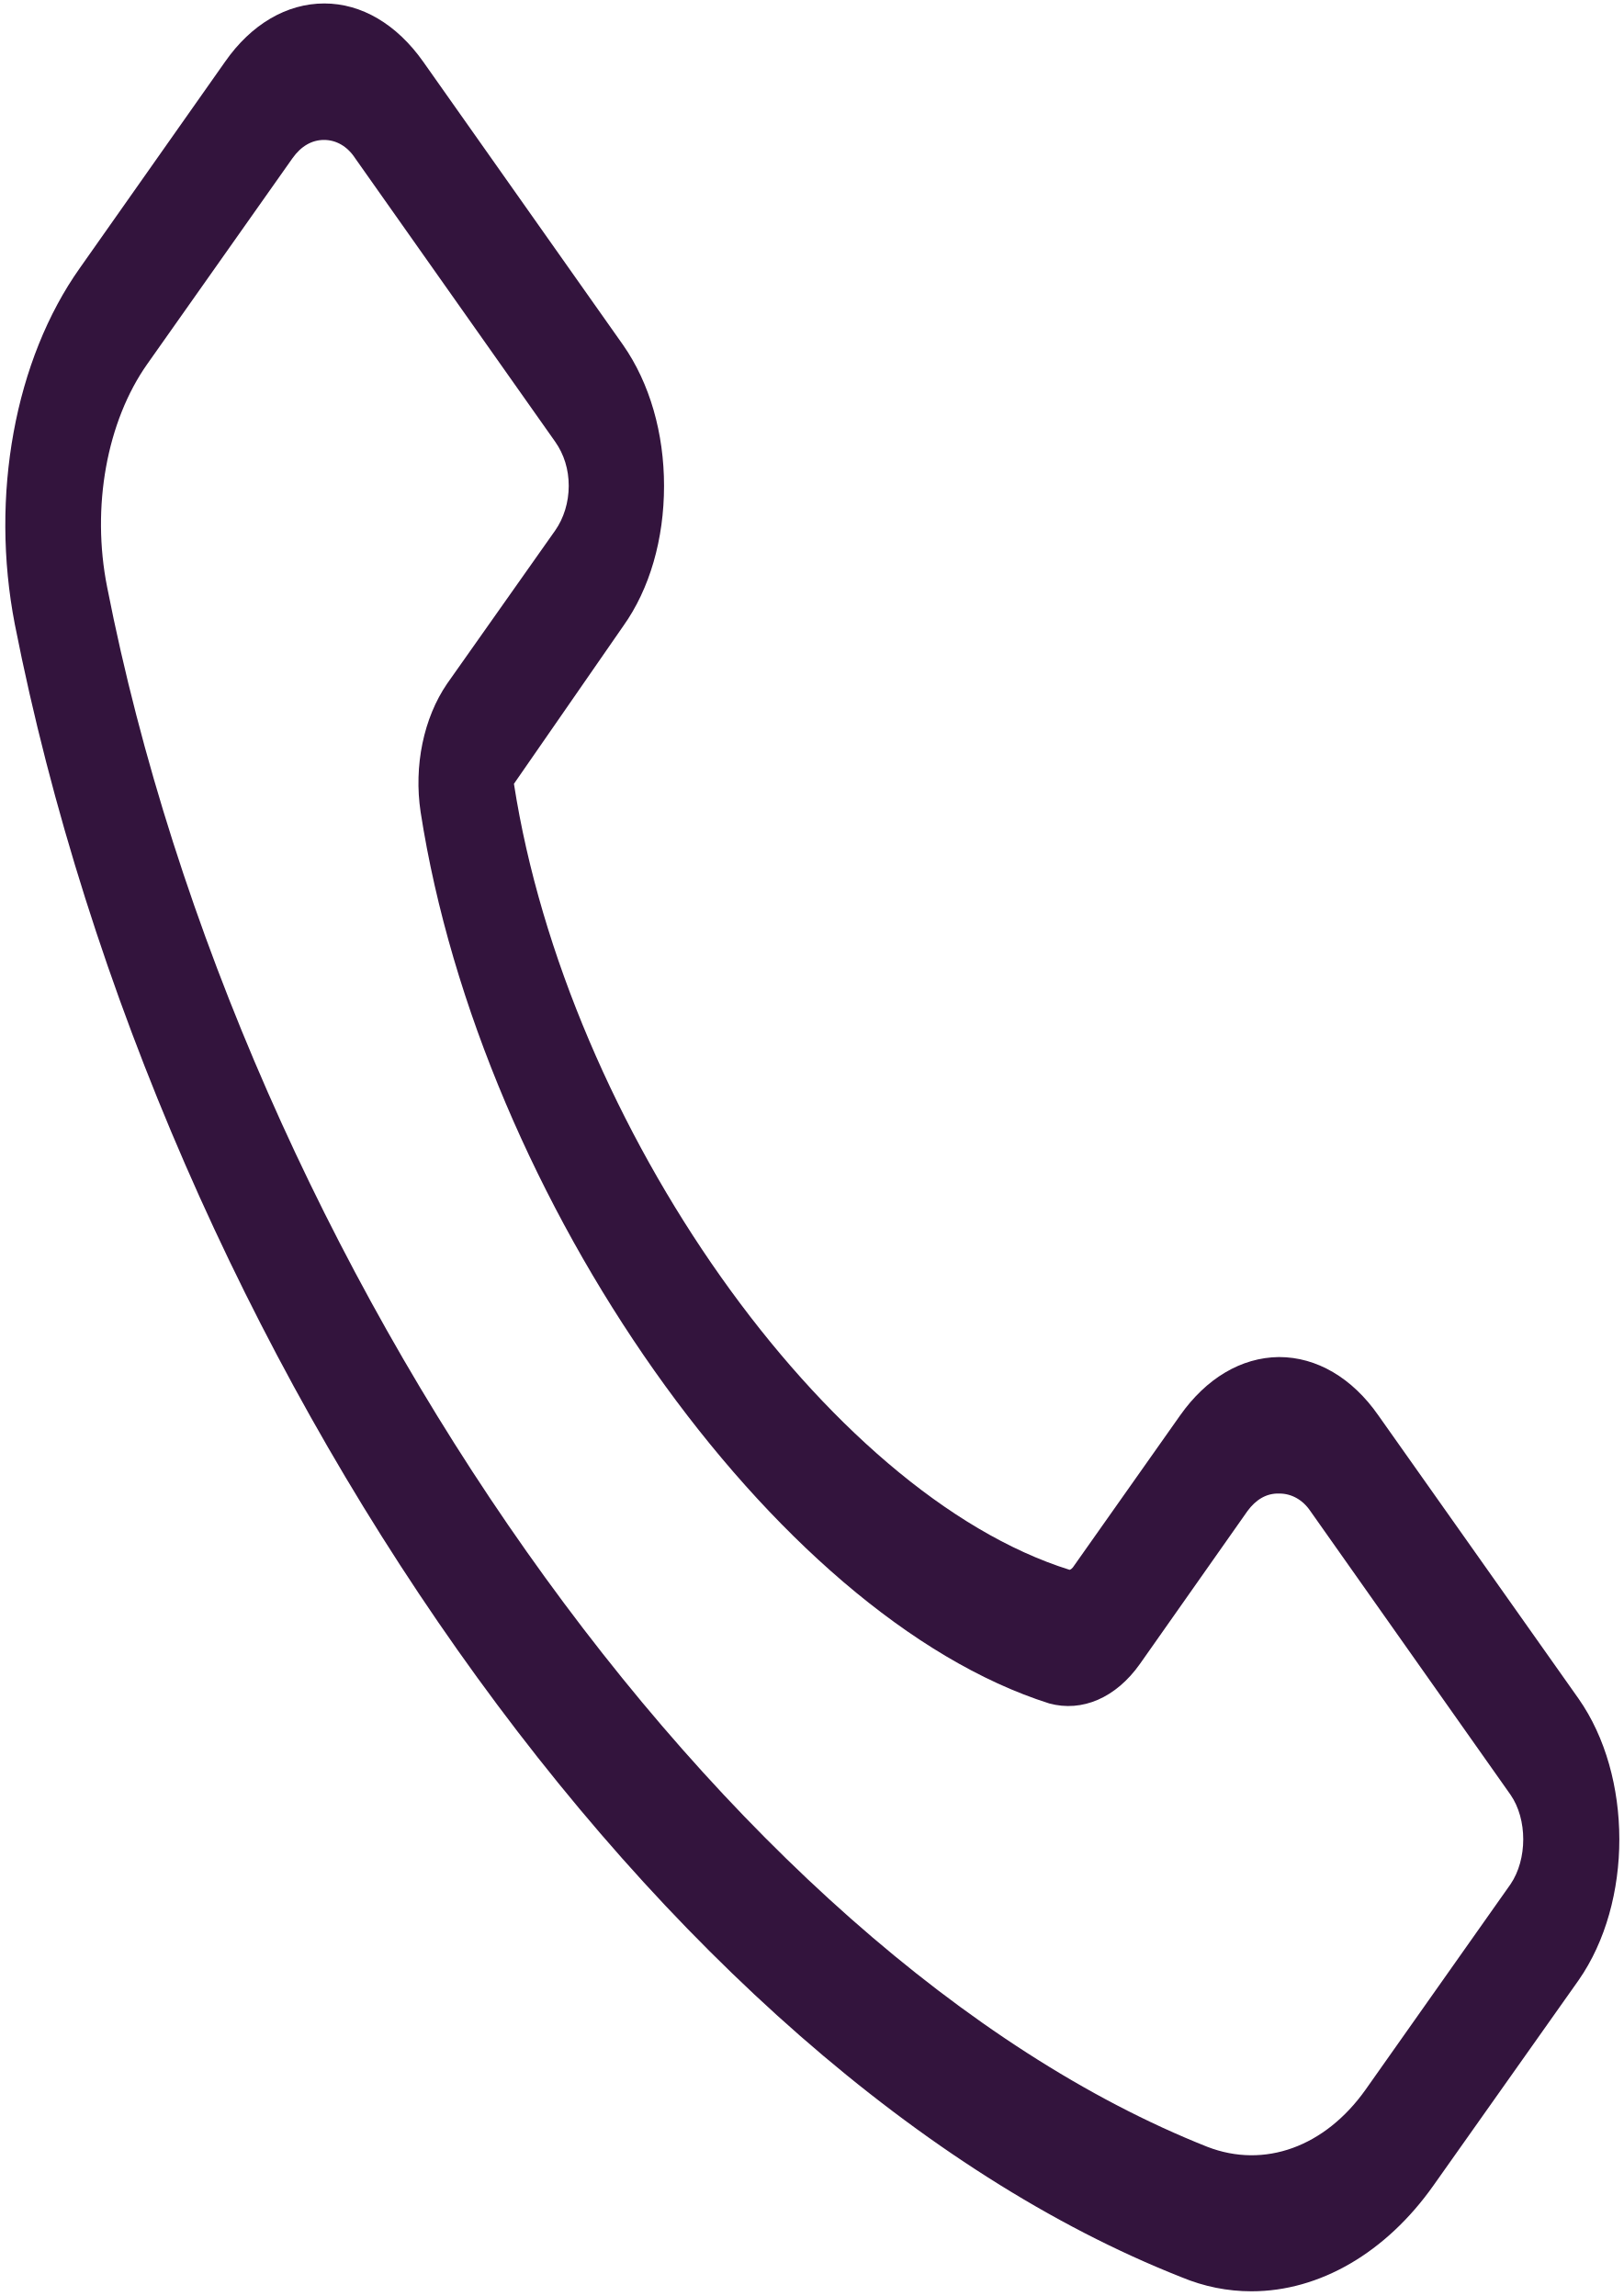
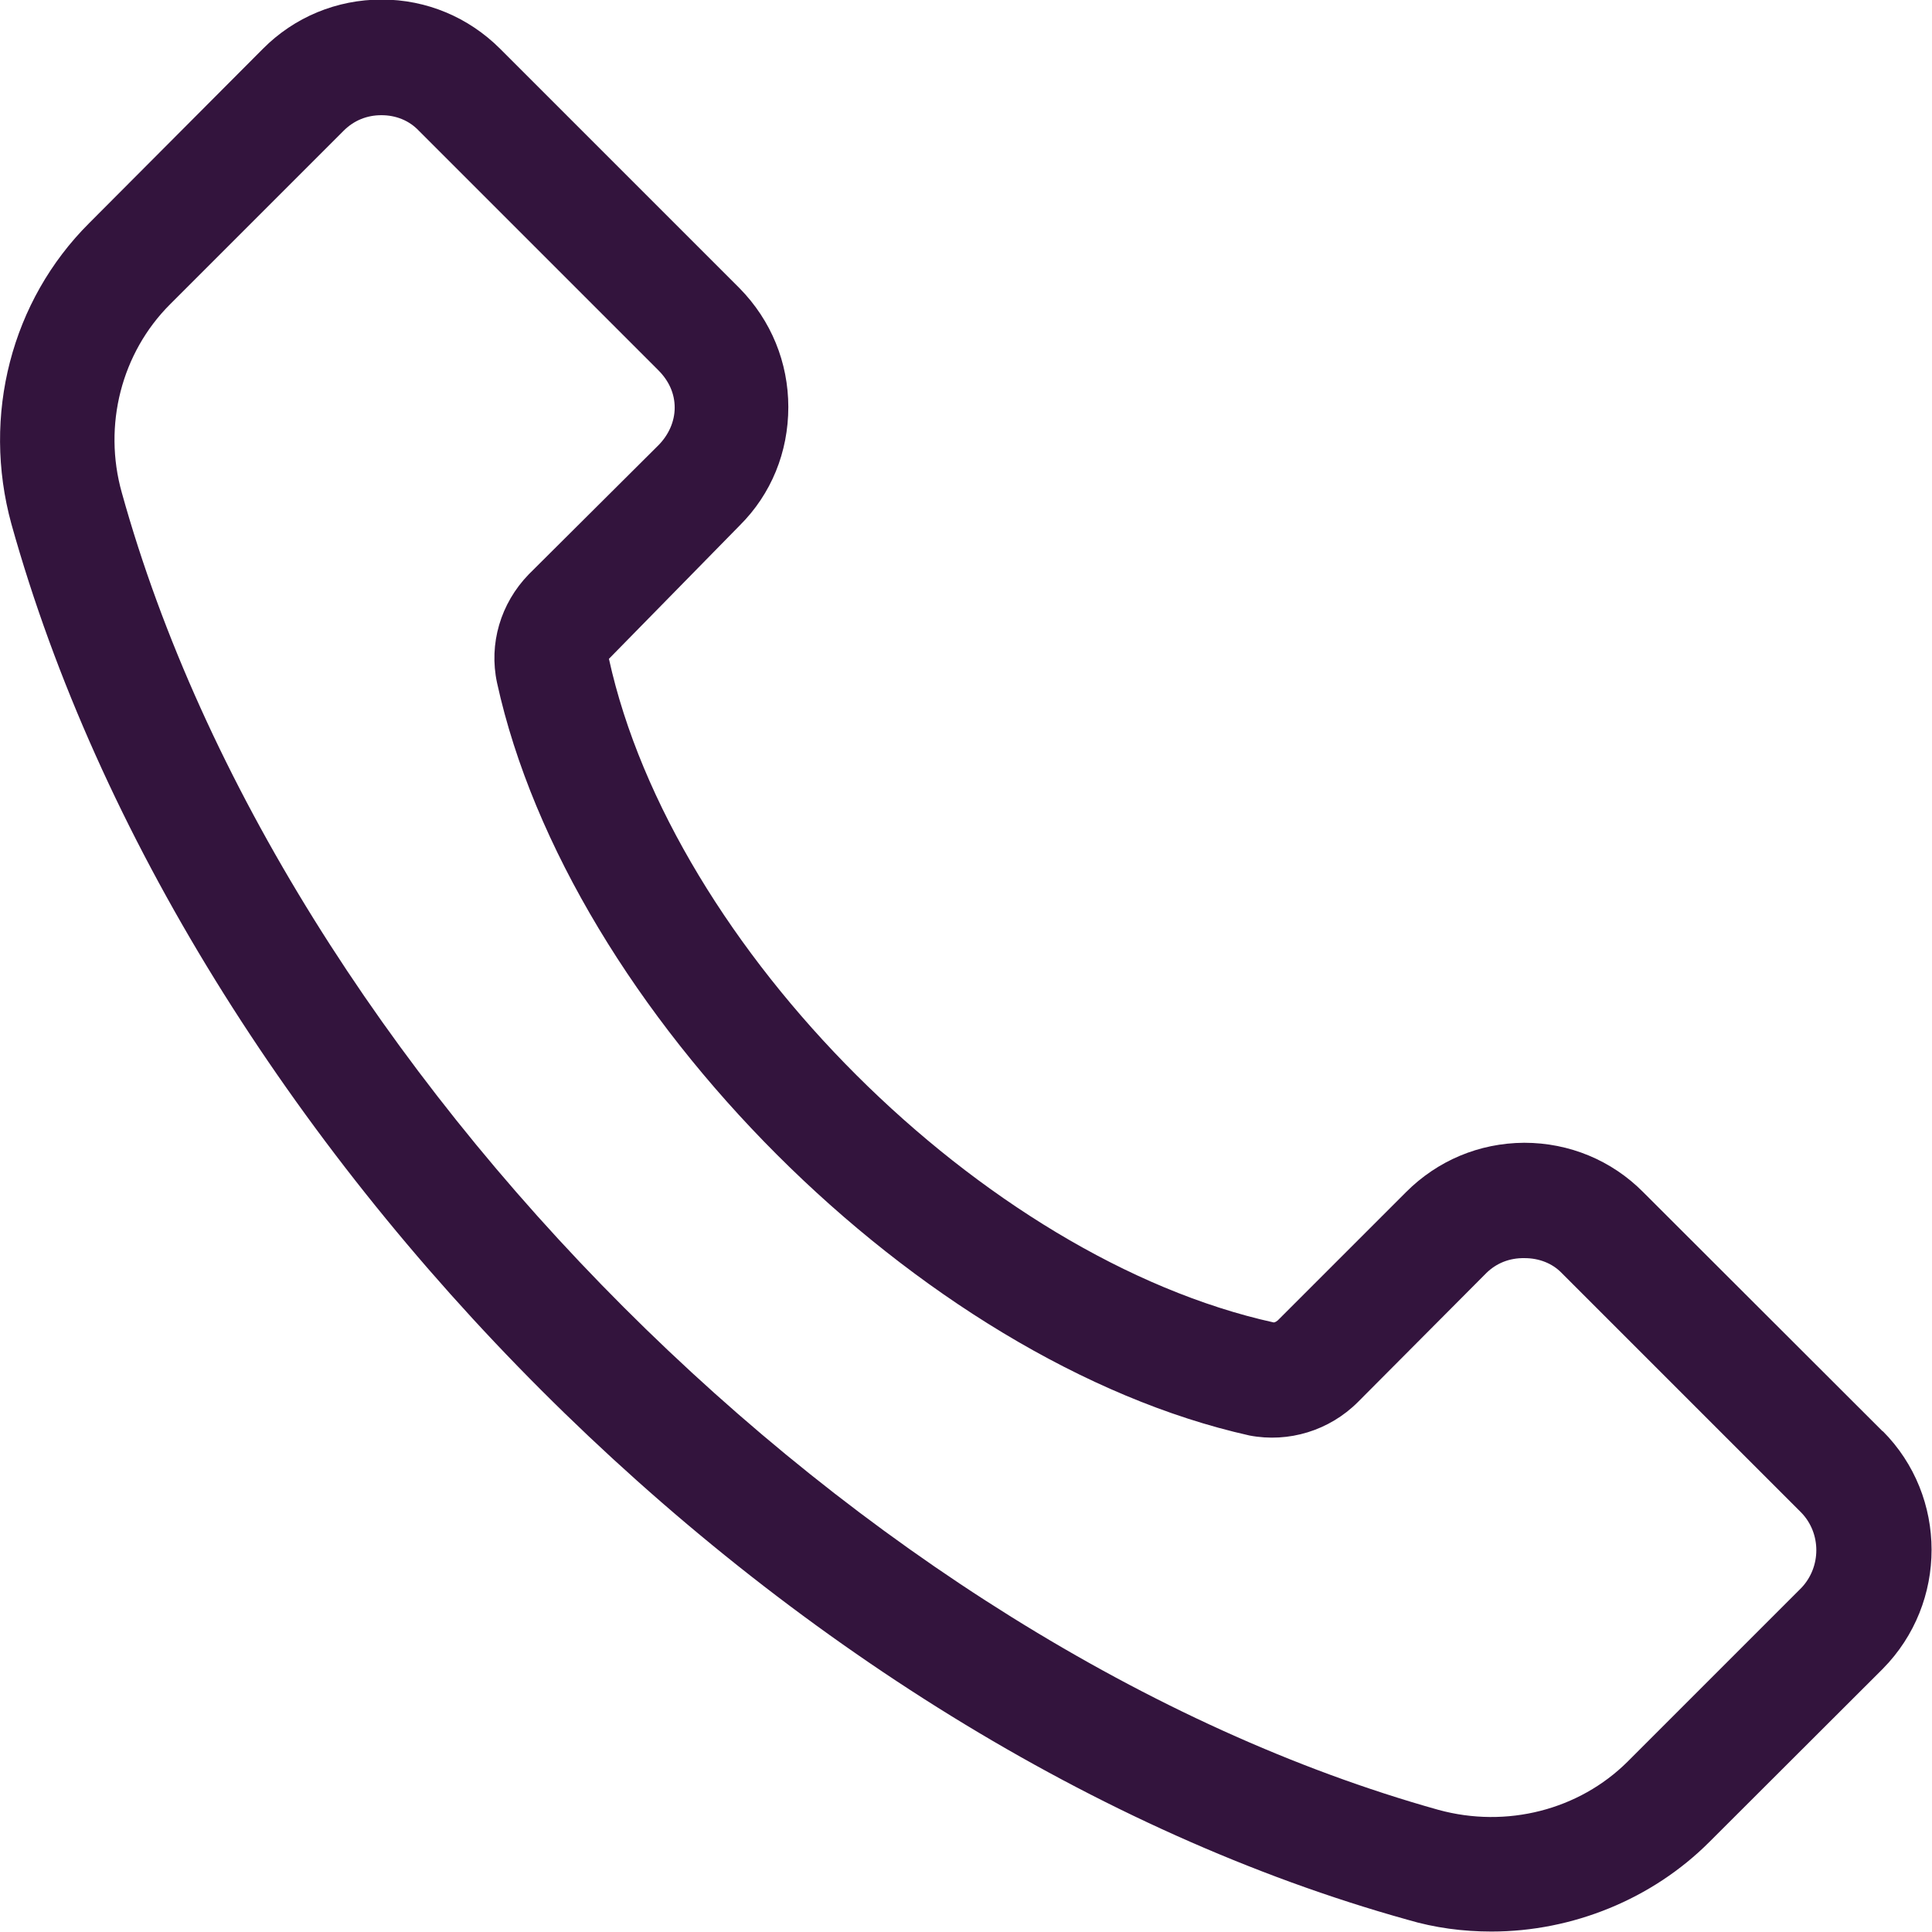
- <svg xmlns="http://www.w3.org/2000/svg" width="210mm" height="297mm" viewBox="0 0 210 297" version="1.1" id="svg312">
-   <defs id="defs309" />
-   <g id="layer1">
-     <path style="fill:#33143d;fill-opacity:1;fill-rule:nonzero;stroke:none;stroke-width:13.091" d="m 57.837,88.42 c -3.049,4.444 -4.338,10.654 -3.436,16.621 7.774,50.227 45.742,104.047 81.305,115.31 4.252,1.157 8.633,-0.731 11.726,-5.114 l 13.916,-19.786 c 1.074,-1.461 2.448,-2.314 4.123,-2.253 1.546,0 3.006,0.792 3.994,2.253 l 25.899,36.712 c 2.19,3.166 2.19,8.341 0,11.568 l -18.769,26.605 c -5.24,7.367 -13.057,10.228 -20.445,7.367 C 93.701,252.922 31.208,164.339 13.856,75.939 11.794,65.59 13.812,54.509 19.053,47.081 L 37.822,20.476 c 1.117,-1.583 2.534,-2.375 4.08,-2.375 1.546,0 3.006,0.792 4.037,2.375 l 25.856,36.651 c 1.16,1.644 1.761,3.592 1.761,5.723 0,2.131 -0.644,4.201 -1.761,5.784 z M 204.169,219.742 178.27,183.091 c -3.393,-4.871 -7.989,-7.549 -12.842,-7.549 h -0.043 c -4.853,0.061 -9.363,2.74 -12.756,7.549 l -13.873,19.665 c -0.259,0.305 -0.43,0.305 -0.43,0.305 -31.354,-9.802 -64.984,-57.411 -71.856,-101.672 L 80.6,80.993 c 3.436,-4.81 5.283,-11.263 5.283,-18.143 0,-6.819 -1.847,-13.272 -5.283,-18.204 L 54.744,7.996 C 51.308,3.126 46.755,0.447 41.945,0.447 c -4.853,0 -9.449,2.679 -12.842,7.549 L 10.333,34.662 C 1.915,46.534 -1.306,64.129 1.915,80.75 20.684,176.029 85.54,268.021 152.8,294.566 c 2.92,1.217 5.97,1.826 9.063,1.826 8.805,0 17.395,-4.992 23.537,-13.698 l 18.769,-26.544 c 7.044,-10.106 7.001,-26.423 0,-36.407" id="path106" />
+ <svg xmlns="http://www.w3.org/2000/svg" width="6.698mm" height="6.699mm" viewBox="0 0 6.698 6.699" version="1.1" id="svg971">
+   <defs id="defs968" />
+   <g id="layer1" transform="translate(79.7674,-63.15557)">
+     <path style="fill:#33143d;fill-opacity:1;fill-rule:nonzero;stroke:none;stroke-width:0.353" d="m -77.934,65.147 c -0.098,0.101 -0.139,0.241 -0.11,0.376 0.249,1.137 1.468,2.355 2.609,2.61 0.136,0.026 0.277,-0.017 0.376,-0.116 l 0.446,-0.448 c 0.034,-0.033 0.079,-0.052 0.132,-0.051 0.05,0 0.096,0.018 0.128,0.051 l 0.831,0.831 c 0.07,0.072 0.07,0.189 0,0.262 l -0.602,0.602 c -0.168,0.167 -0.419,0.232 -0.656,0.167 -2.004,-0.561 -4.009,-2.566 -4.565,-4.567 -0.066,-0.234 -0.001,-0.485 0.167,-0.653 l 0.602,-0.602 c 0.036,-0.036 0.081,-0.054 0.131,-0.054 0.05,0 0.096,0.018 0.13,0.054 l 0.83,0.83 c 0.037,0.037 0.057,0.081 0.057,0.13 0,0.048 -0.021,0.095 -0.057,0.131 z m 4.695,2.972 -0.831,-0.83 c -0.109,-0.11 -0.256,-0.171 -0.412,-0.171 h -0.001 c -0.156,0.001 -0.3,0.062 -0.409,0.171 l -0.445,0.445 c -0.008,0.007 -0.014,0.007 -0.014,0.007 -1.006,-0.222 -2.085,-1.299 -2.305,-2.301 l 0.453,-0.462 c 0.11,-0.109 0.169,-0.255 0.169,-0.411 0,-0.154 -0.059,-0.3 -0.169,-0.412 l -0.83,-0.83 c -0.11,-0.11 -0.256,-0.171 -0.411,-0.171 -0.156,0 -0.303,0.061 -0.412,0.171 l -0.602,0.604 c -0.27,0.269 -0.373,0.667 -0.27,1.043 0.602,2.157 2.683,4.239 4.841,4.84 0.094,0.028 0.192,0.041 0.291,0.041 0.282,0 0.558,-0.113 0.755,-0.31 l 0.602,-0.601 c 0.226,-0.229 0.225,-0.598 0,-0.824" id="path106" />
  </g>
</svg>
